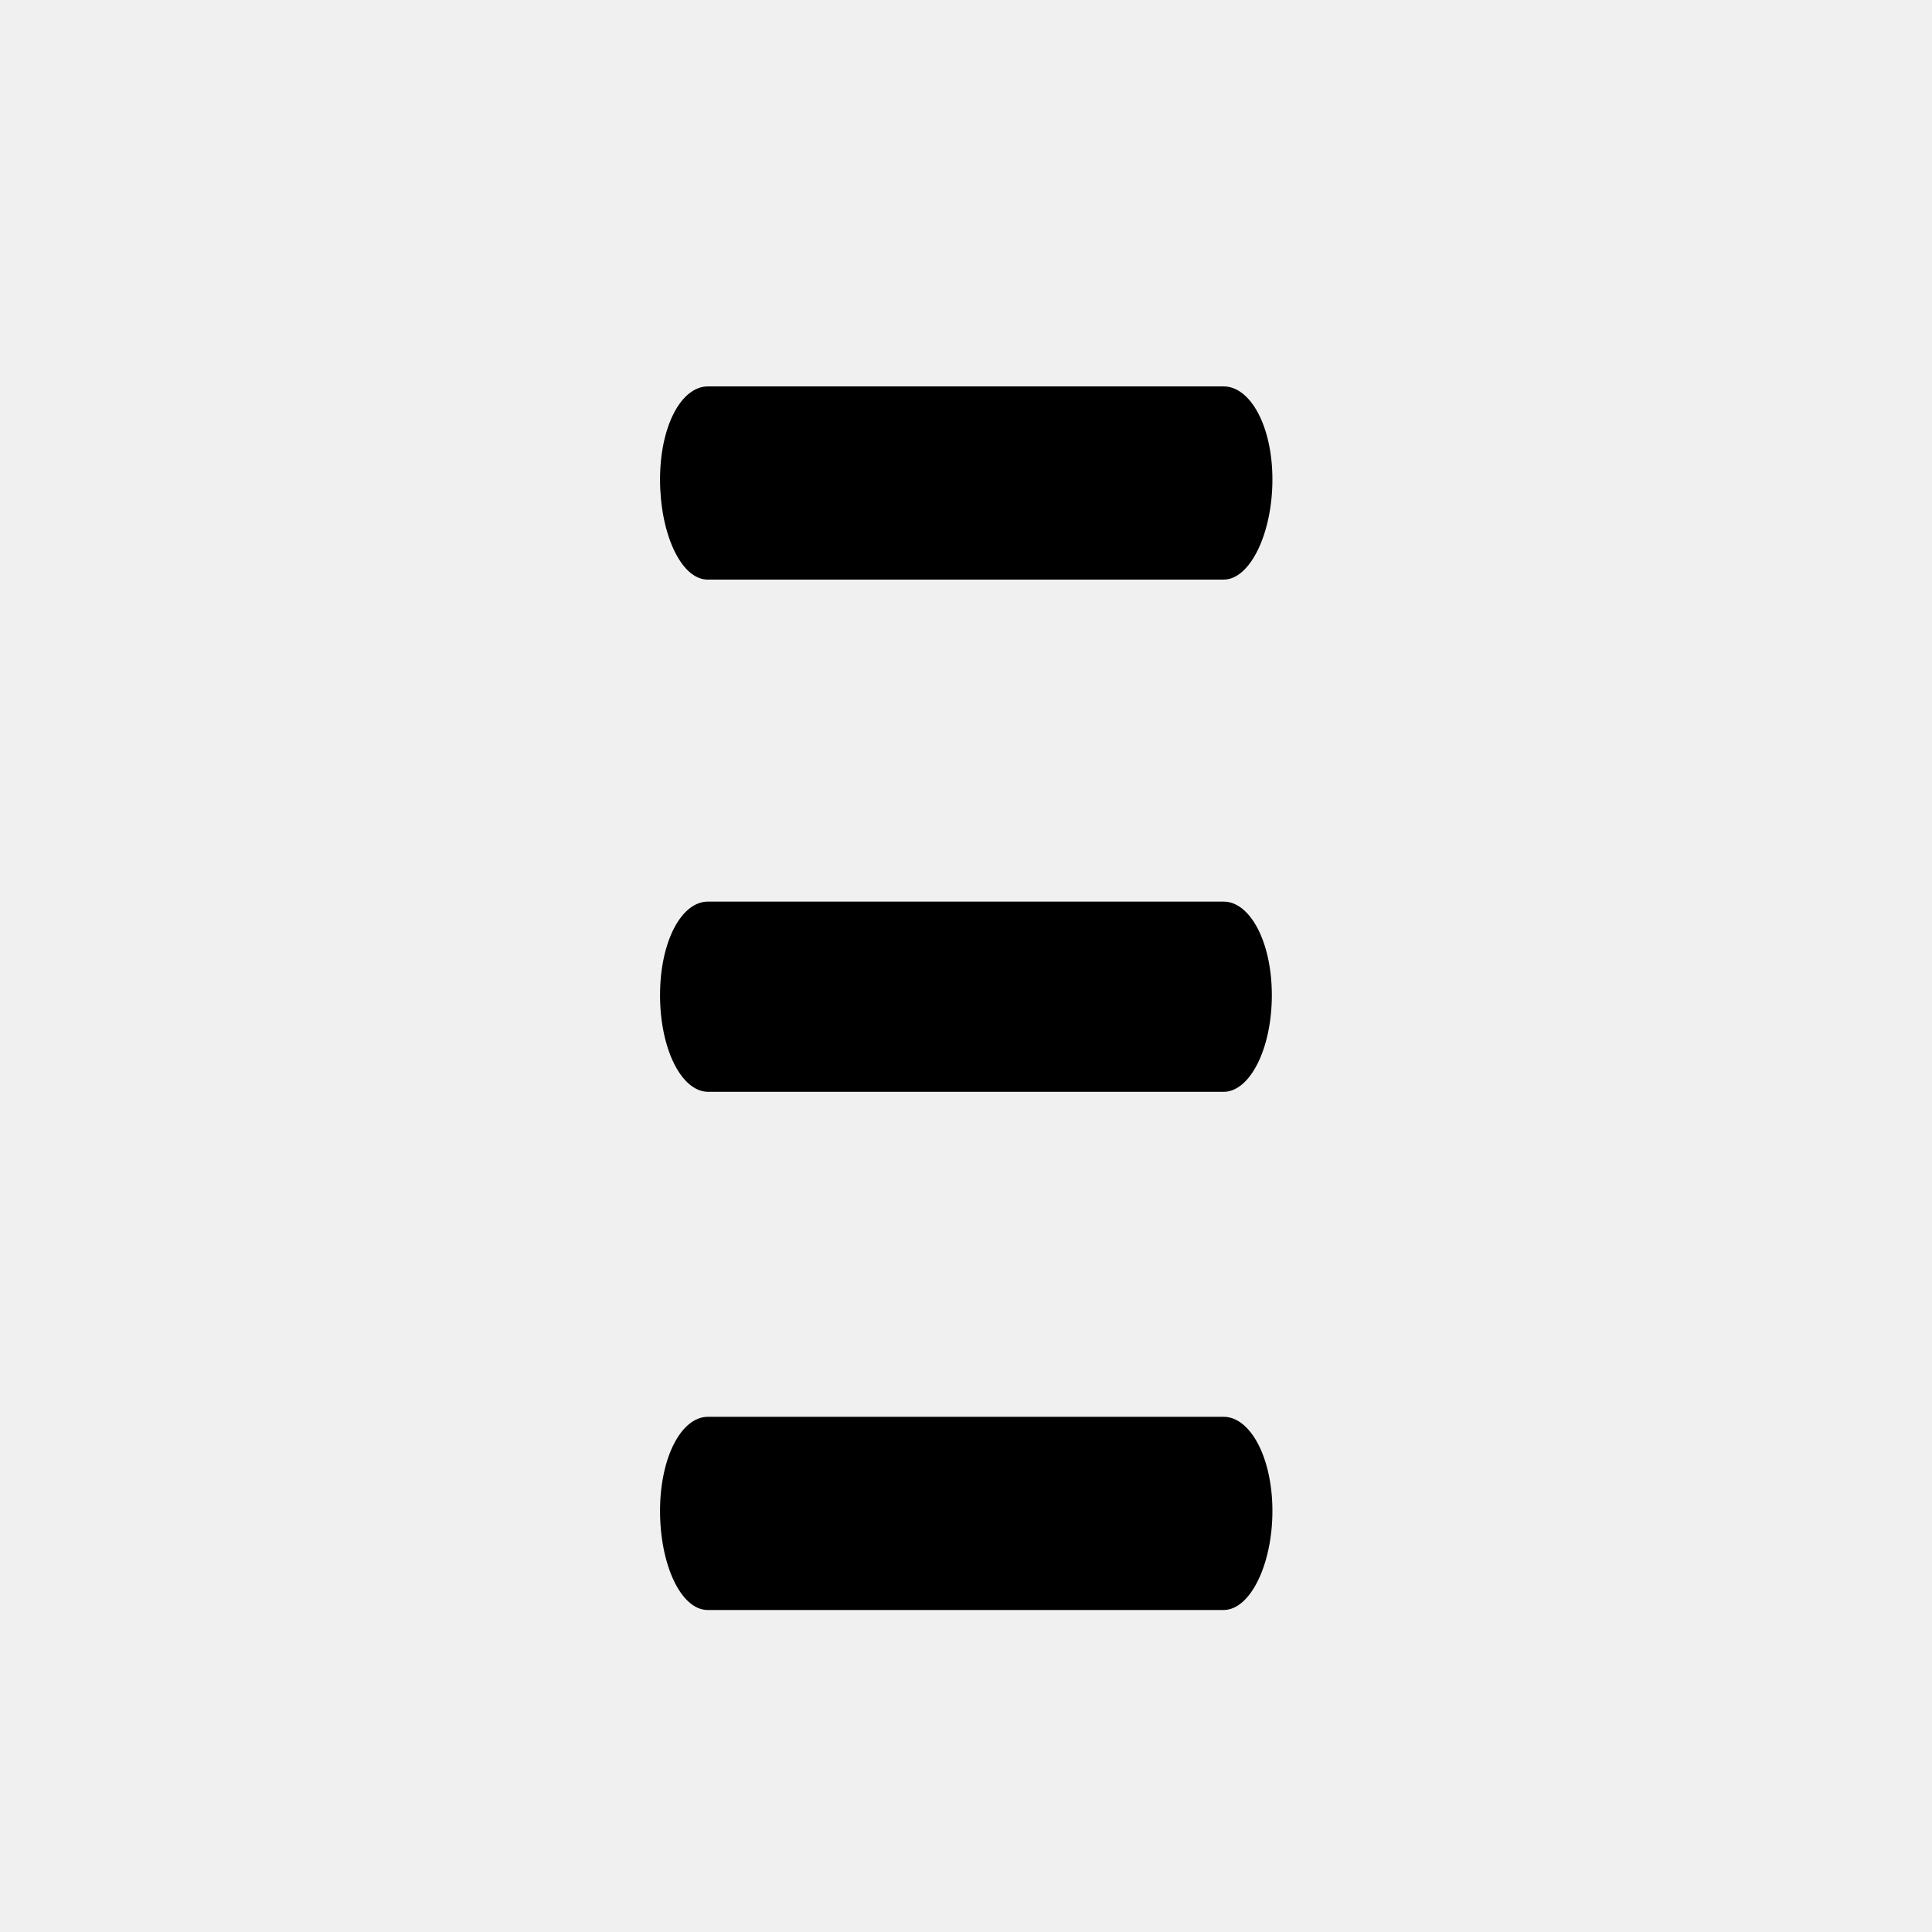
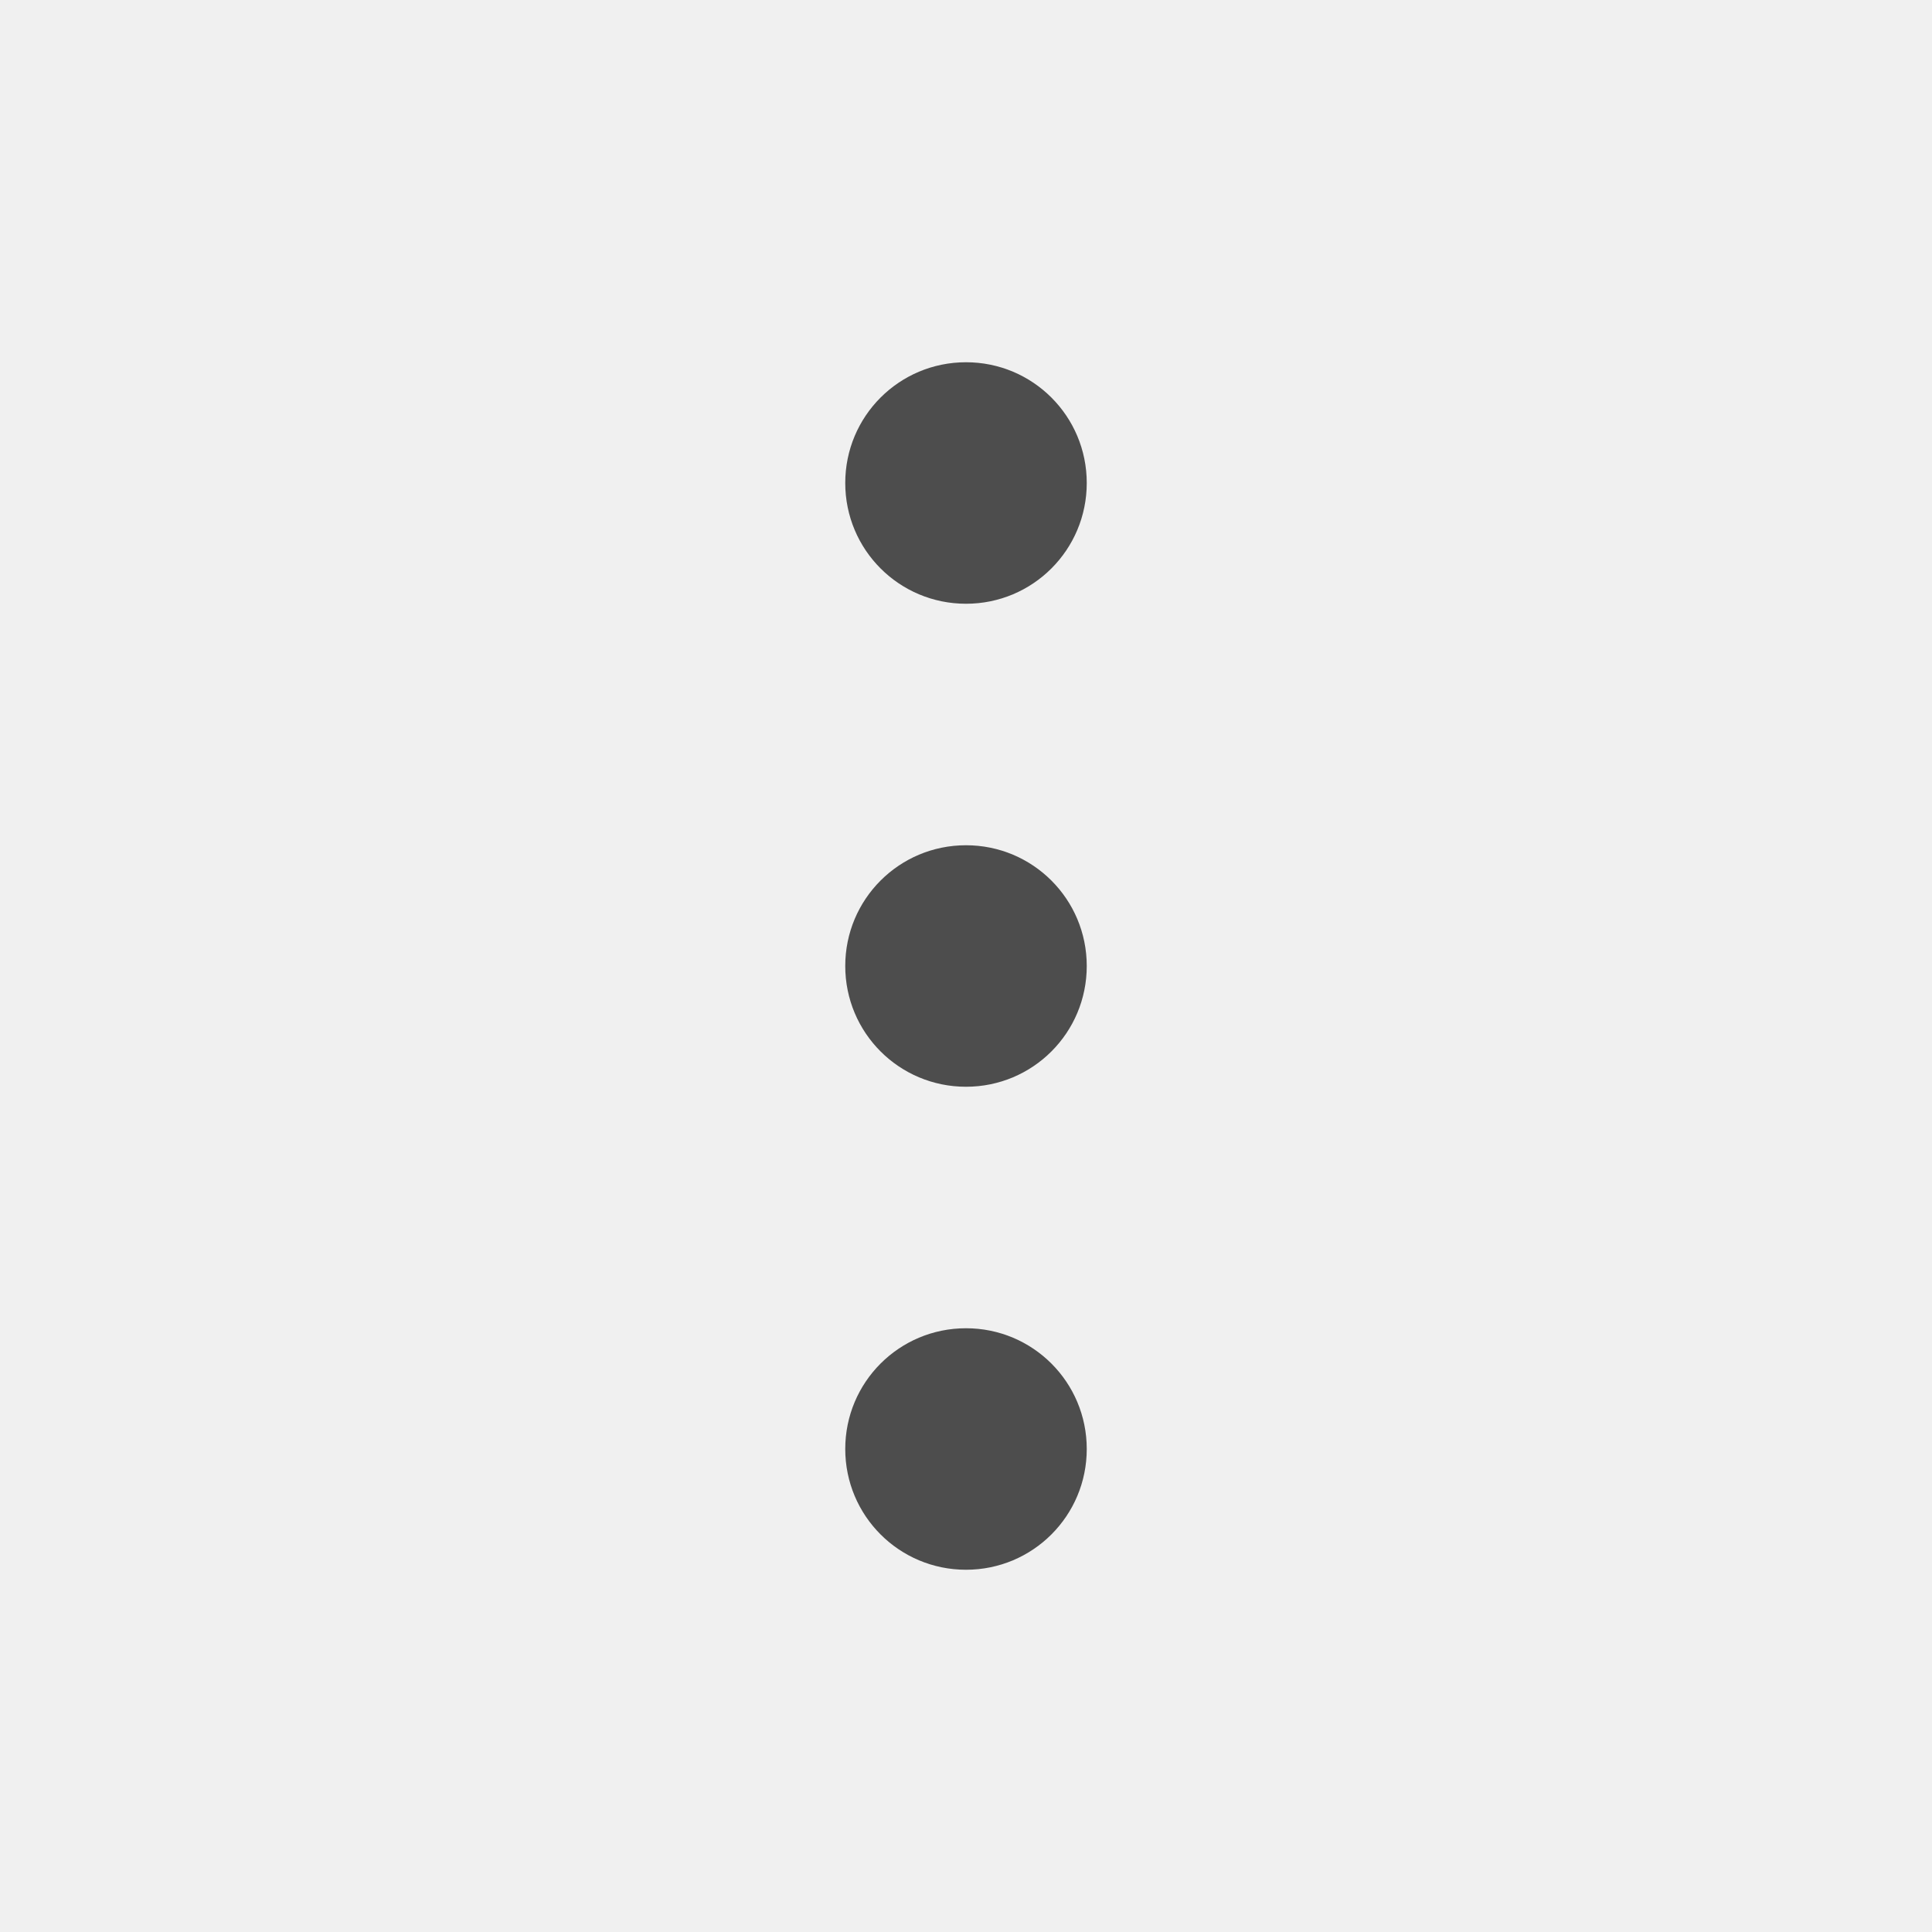
- <svg xmlns="http://www.w3.org/2000/svg" version="1.1" width="30" height="30" viewBox="0 0 30 30" id="svg2">
-   <defs id="defs8" />
-   <path d="M 10.993,9 H 19 C 19.415,9 19.758,8.275 19.758,7.446 19.758,6.617 19.415,6 19,6 H 10.993 C 10.578,6 10.249,6.617 10.249,7.446 10.249,8.275 10.57,9 10.99,9 z M 19,14 h -8.007 c -0.415,0 -0.744,0.625 -0.744,1.454 0,0.829 0.33,1.5 0.75,1.5 h 8 c 0.41,0 0.75,-0.67 0.75,-1.5 C 19.749,14.624 19.41,14 19,14 z m 0,8 h -8.007 c -0.415,0 -0.744,0.633 -0.744,1.462 0,0.829 0.321,1.538 0.741,1.538 H 19 c 0.415,0 0.758,-0.71 0.758,-1.538 C 19.758,22.634 19.415,22 19,22 z" id="path4" />
+ <svg xmlns="http://www.w3.org/2000/svg" width="48" height="48" viewBox="0 0 48 48" fill="none">
+   <g clip-path="url(#clip0_1258_63614)">
+     <path fill-rule="evenodd" clip-rule="evenodd" d="M21 36C21 37.66 22.34 39 24 39C25.66 39 27 37.66 27 36C27 34.34 25.66 33 24 33C22.34 33 21 34.34 21 36Z" fill="#4D4D4D" />
+     <path fill-rule="evenodd" clip-rule="evenodd" d="M21 24C21 25.66 22.34 27 24 27C25.66 27 27 25.66 27 24C27 22.34 25.66 21 24 21C22.34 21 21 22.34 21 24Z" fill="#4D4D4D" />
+     <path fill-rule="evenodd" clip-rule="evenodd" d="M21 12C21 13.66 22.34 15 24 15C25.66 15 27 13.66 27 12C27 10.34 25.66 9 24 9C22.34 9 21 10.34 21 12Z" fill="#4D4D4D" />
+   </g>
+   <defs>
+     <clipPath id="clip0_1258_63614">
+       <rect width="30" height="6" fill="white" transform="translate(21 39) rotate(-90)" />
+     </clipPath>
+   </defs>
</svg>
